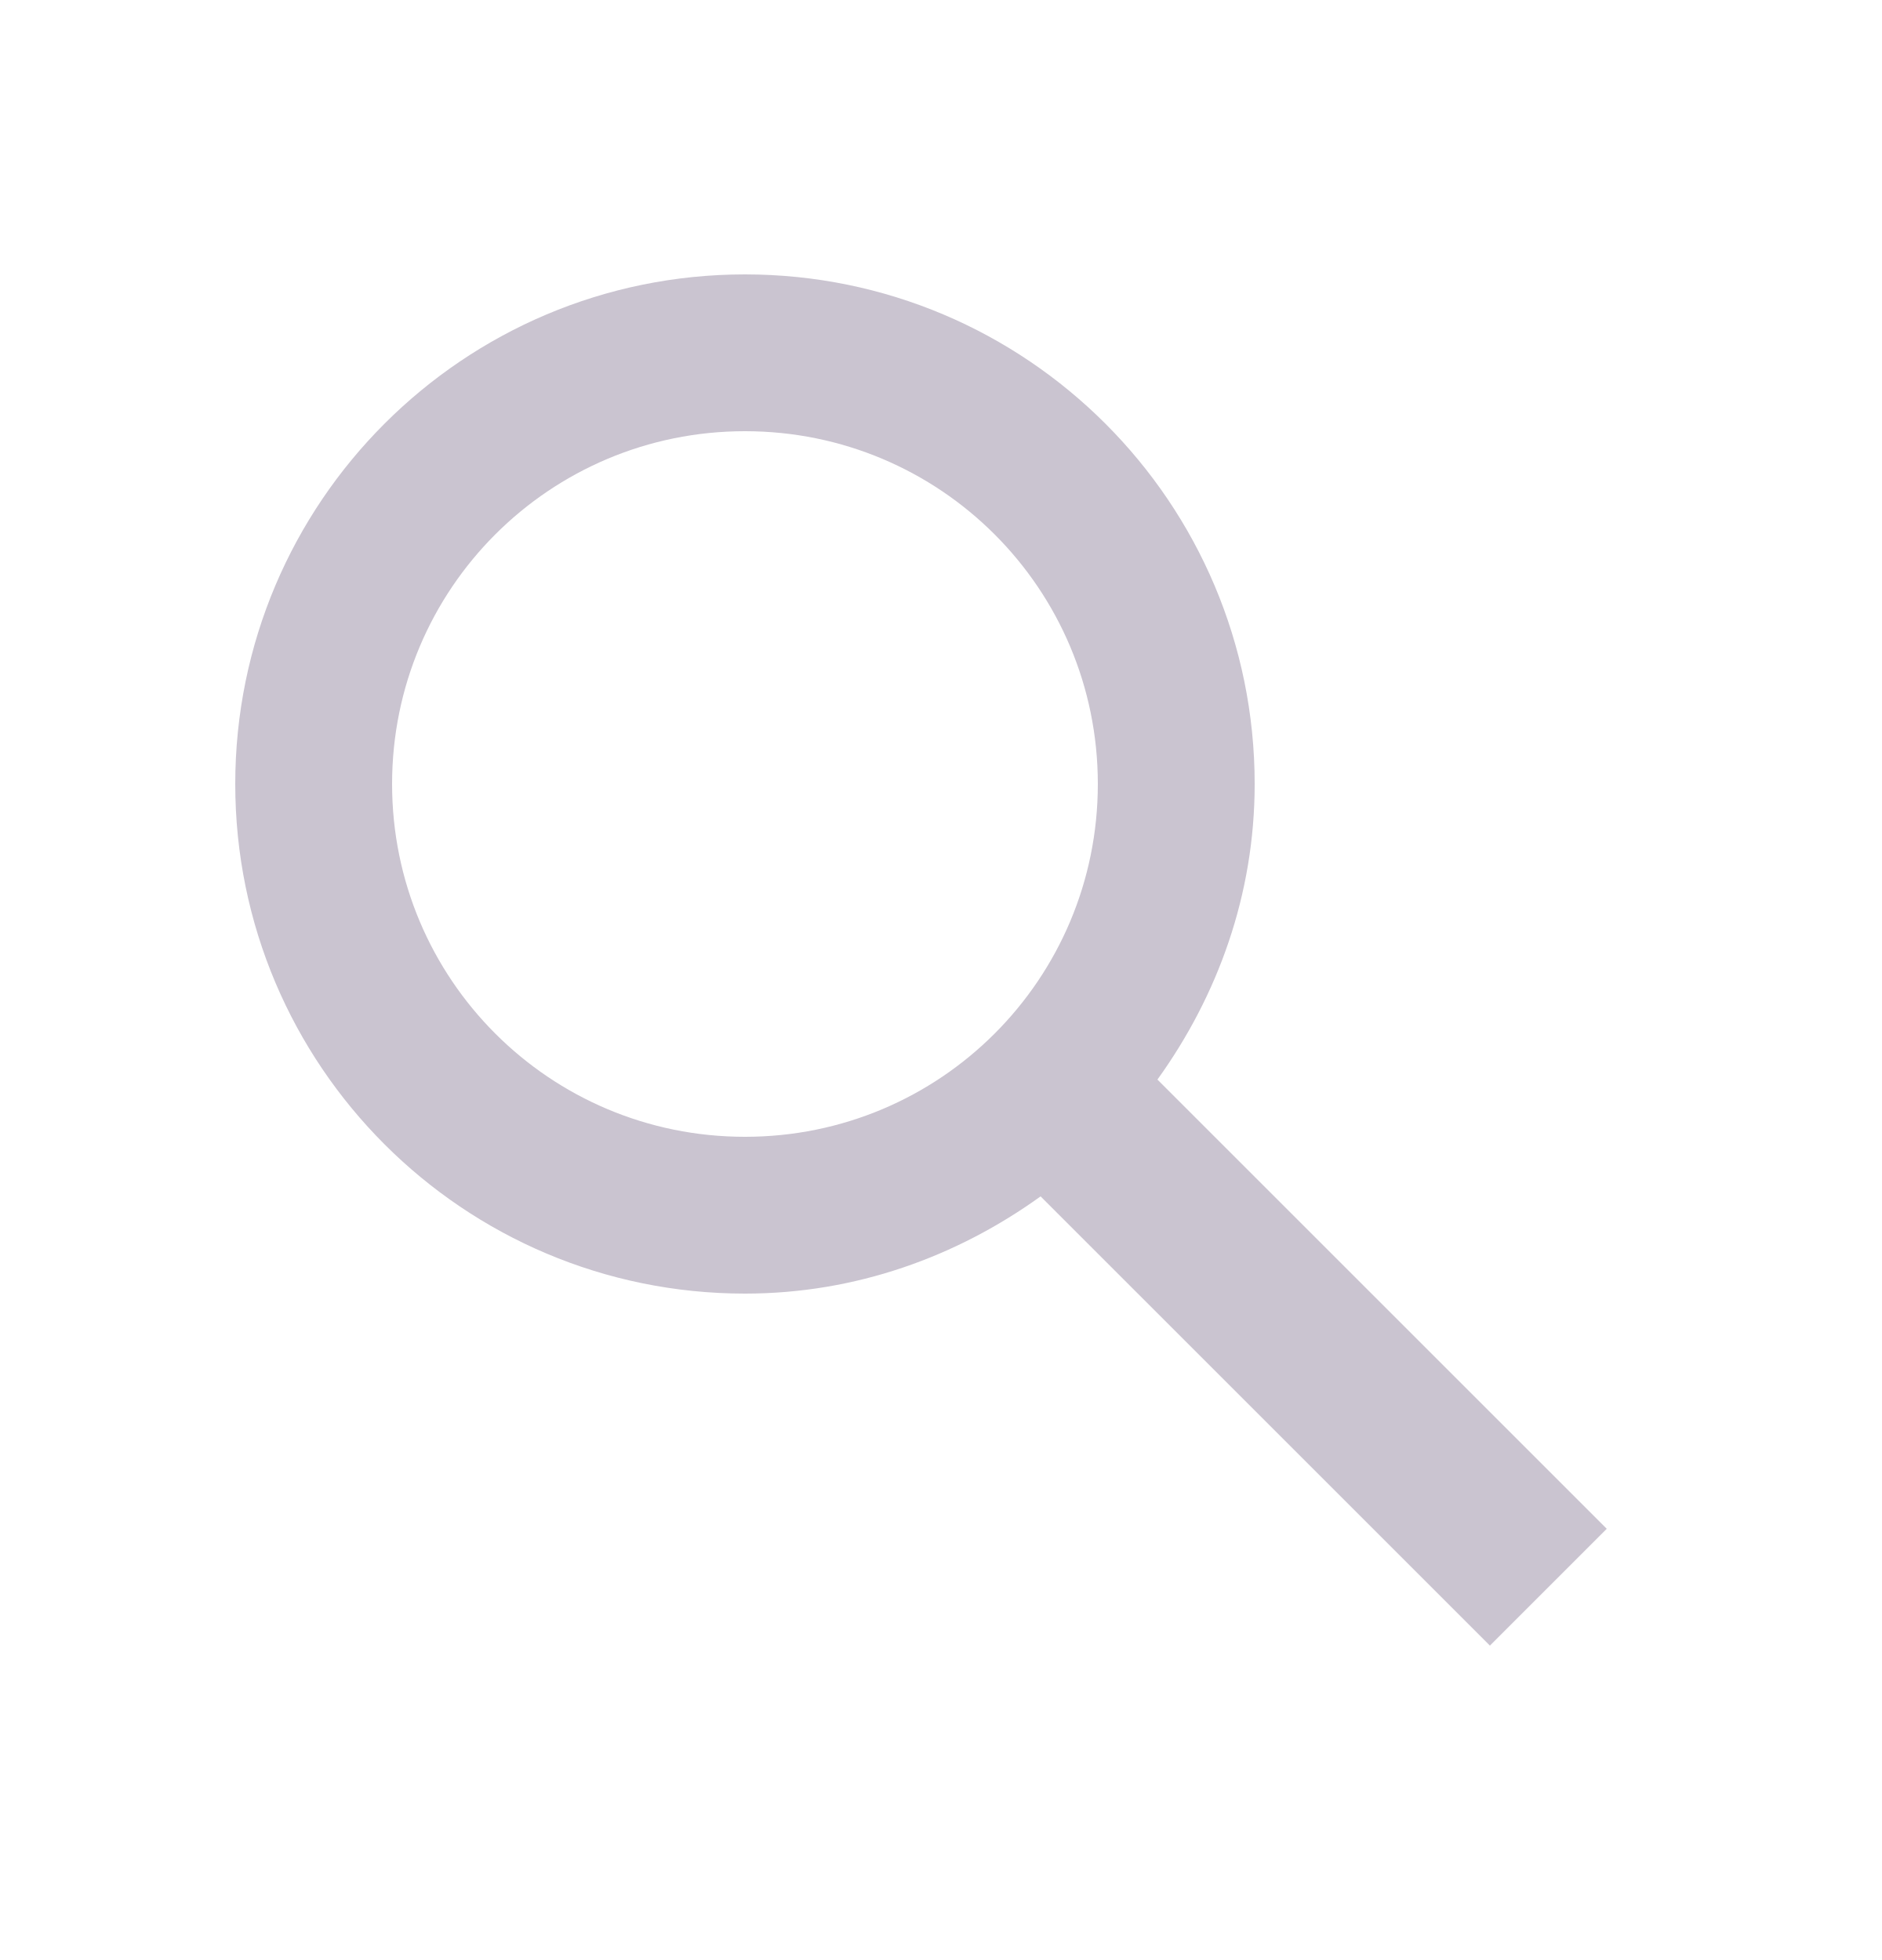
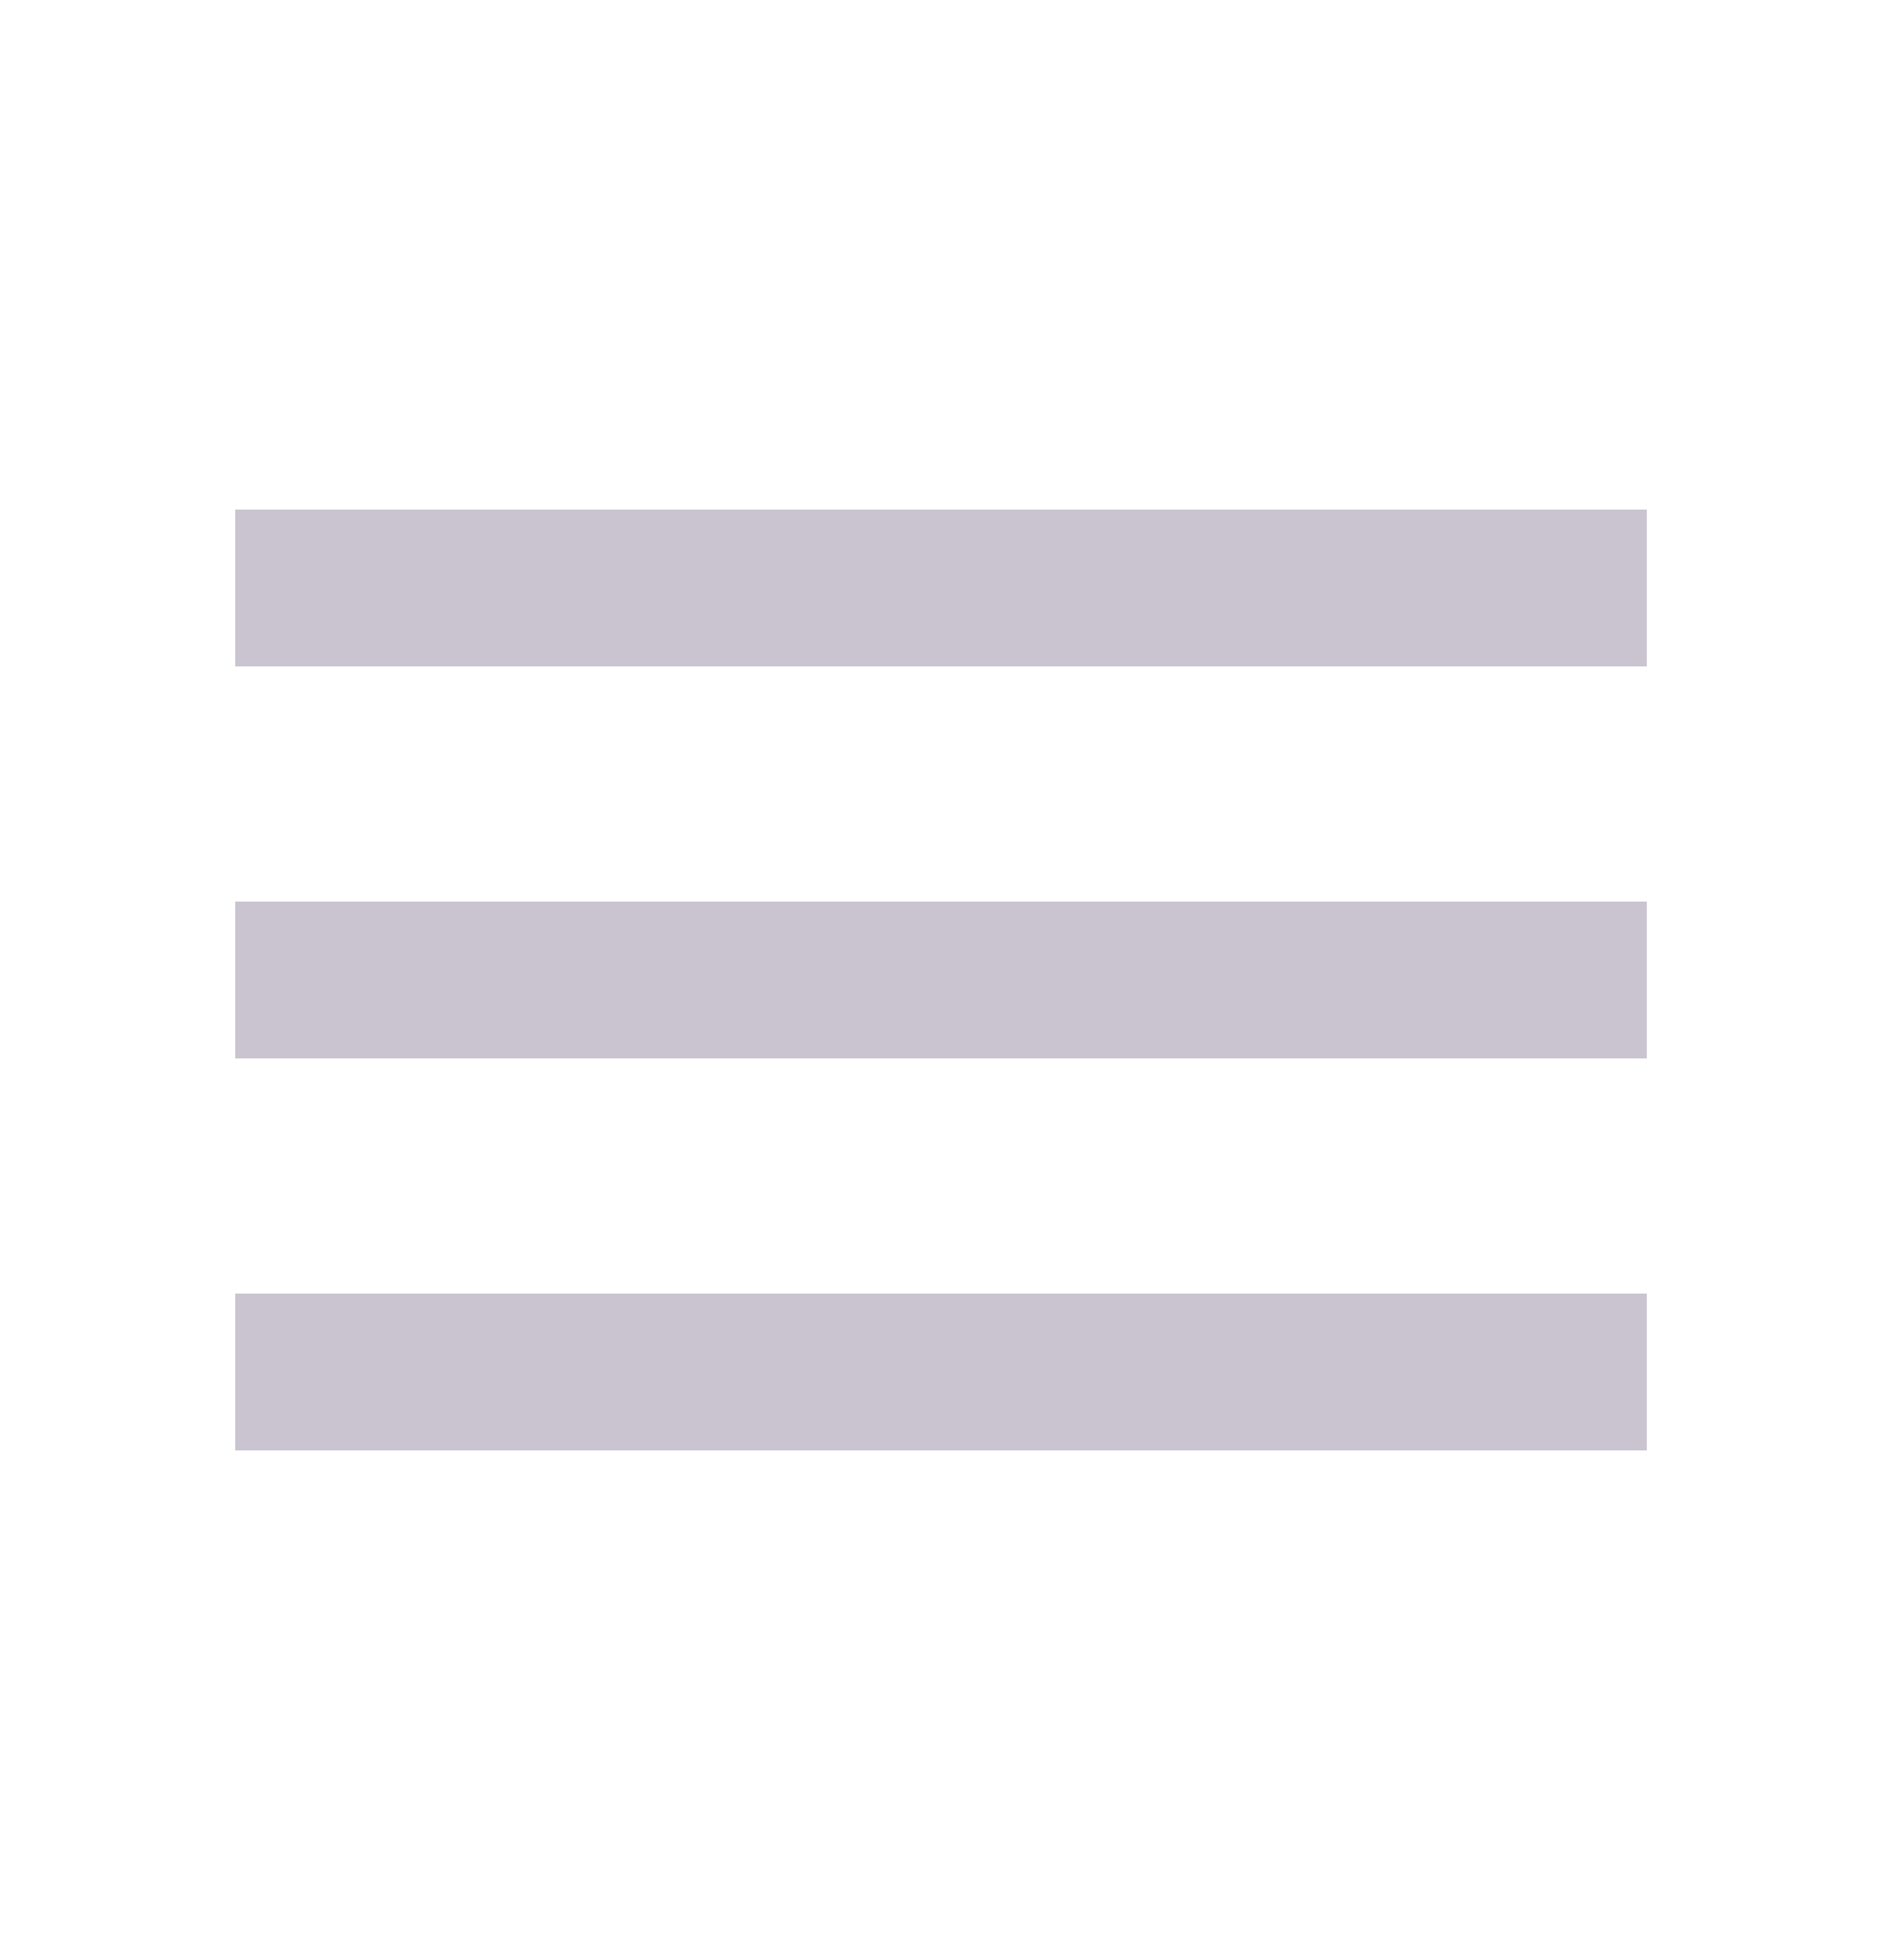
<svg xmlns="http://www.w3.org/2000/svg" width="24" height="25" viewBox="0 0 24 25" fill="none">
-   <path fill-rule="evenodd" clip-rule="evenodd" d="M14.76 13.77L20.49 19.5L19 20.99L13.27 15.26C12.2 16.03 10.91 16.5 9.5 16.5C5.91 16.5 3 13.59 3 10C3 6.41 5.91 3.5 9.5 3.5C13.09 3.5 16 6.41 16 10C16 11.41 15.53 12.7 14.76 13.77ZM9.5 5.5C7.01 5.5 5 7.51 5 10C5 12.49 7.01 14.5 9.5 14.5C11.99 14.5 14 12.49 14 10C14 7.51 11.99 5.5 9.5 5.5Z" fill="#CAC4D0" />
+   <path fill-rule="evenodd" clip-rule="evenodd" d="M3 8.5V6.5H21V8.5H3ZM3 13.5H21V11.5H3V13.5ZM3 18.5H21V16.5H3V18.5Z" fill="#CAC4D0" />
</svg>
